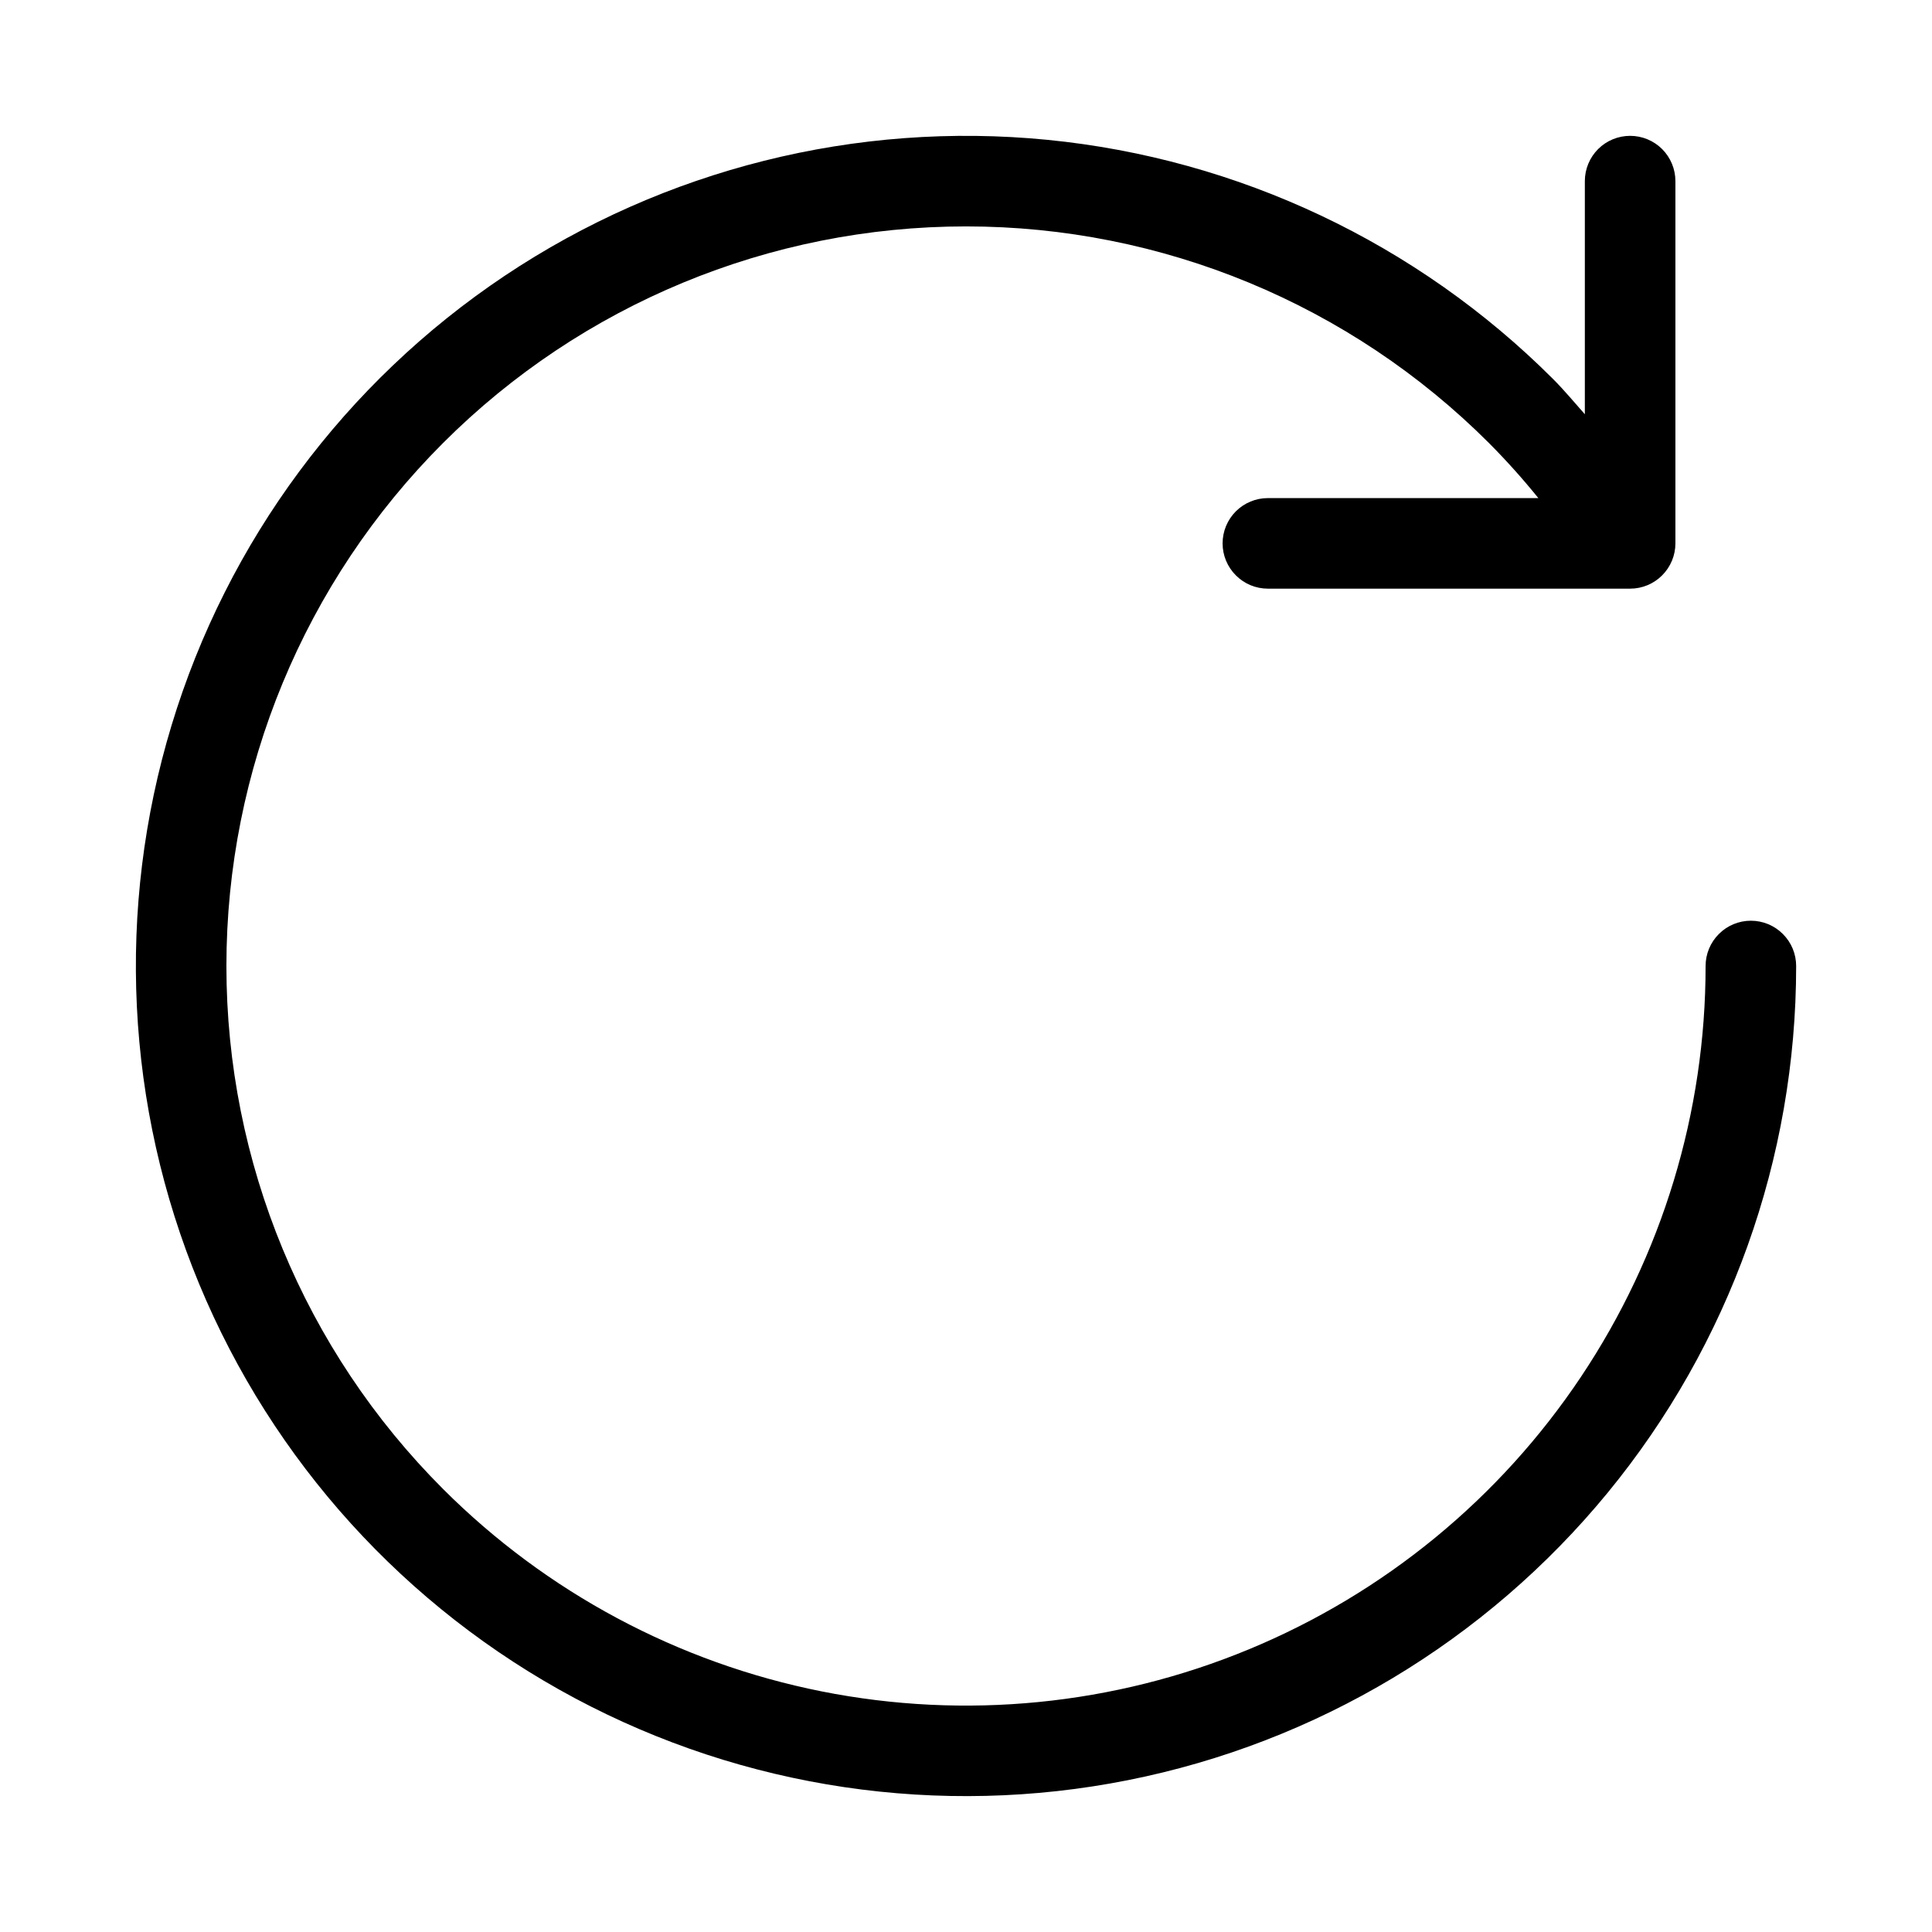
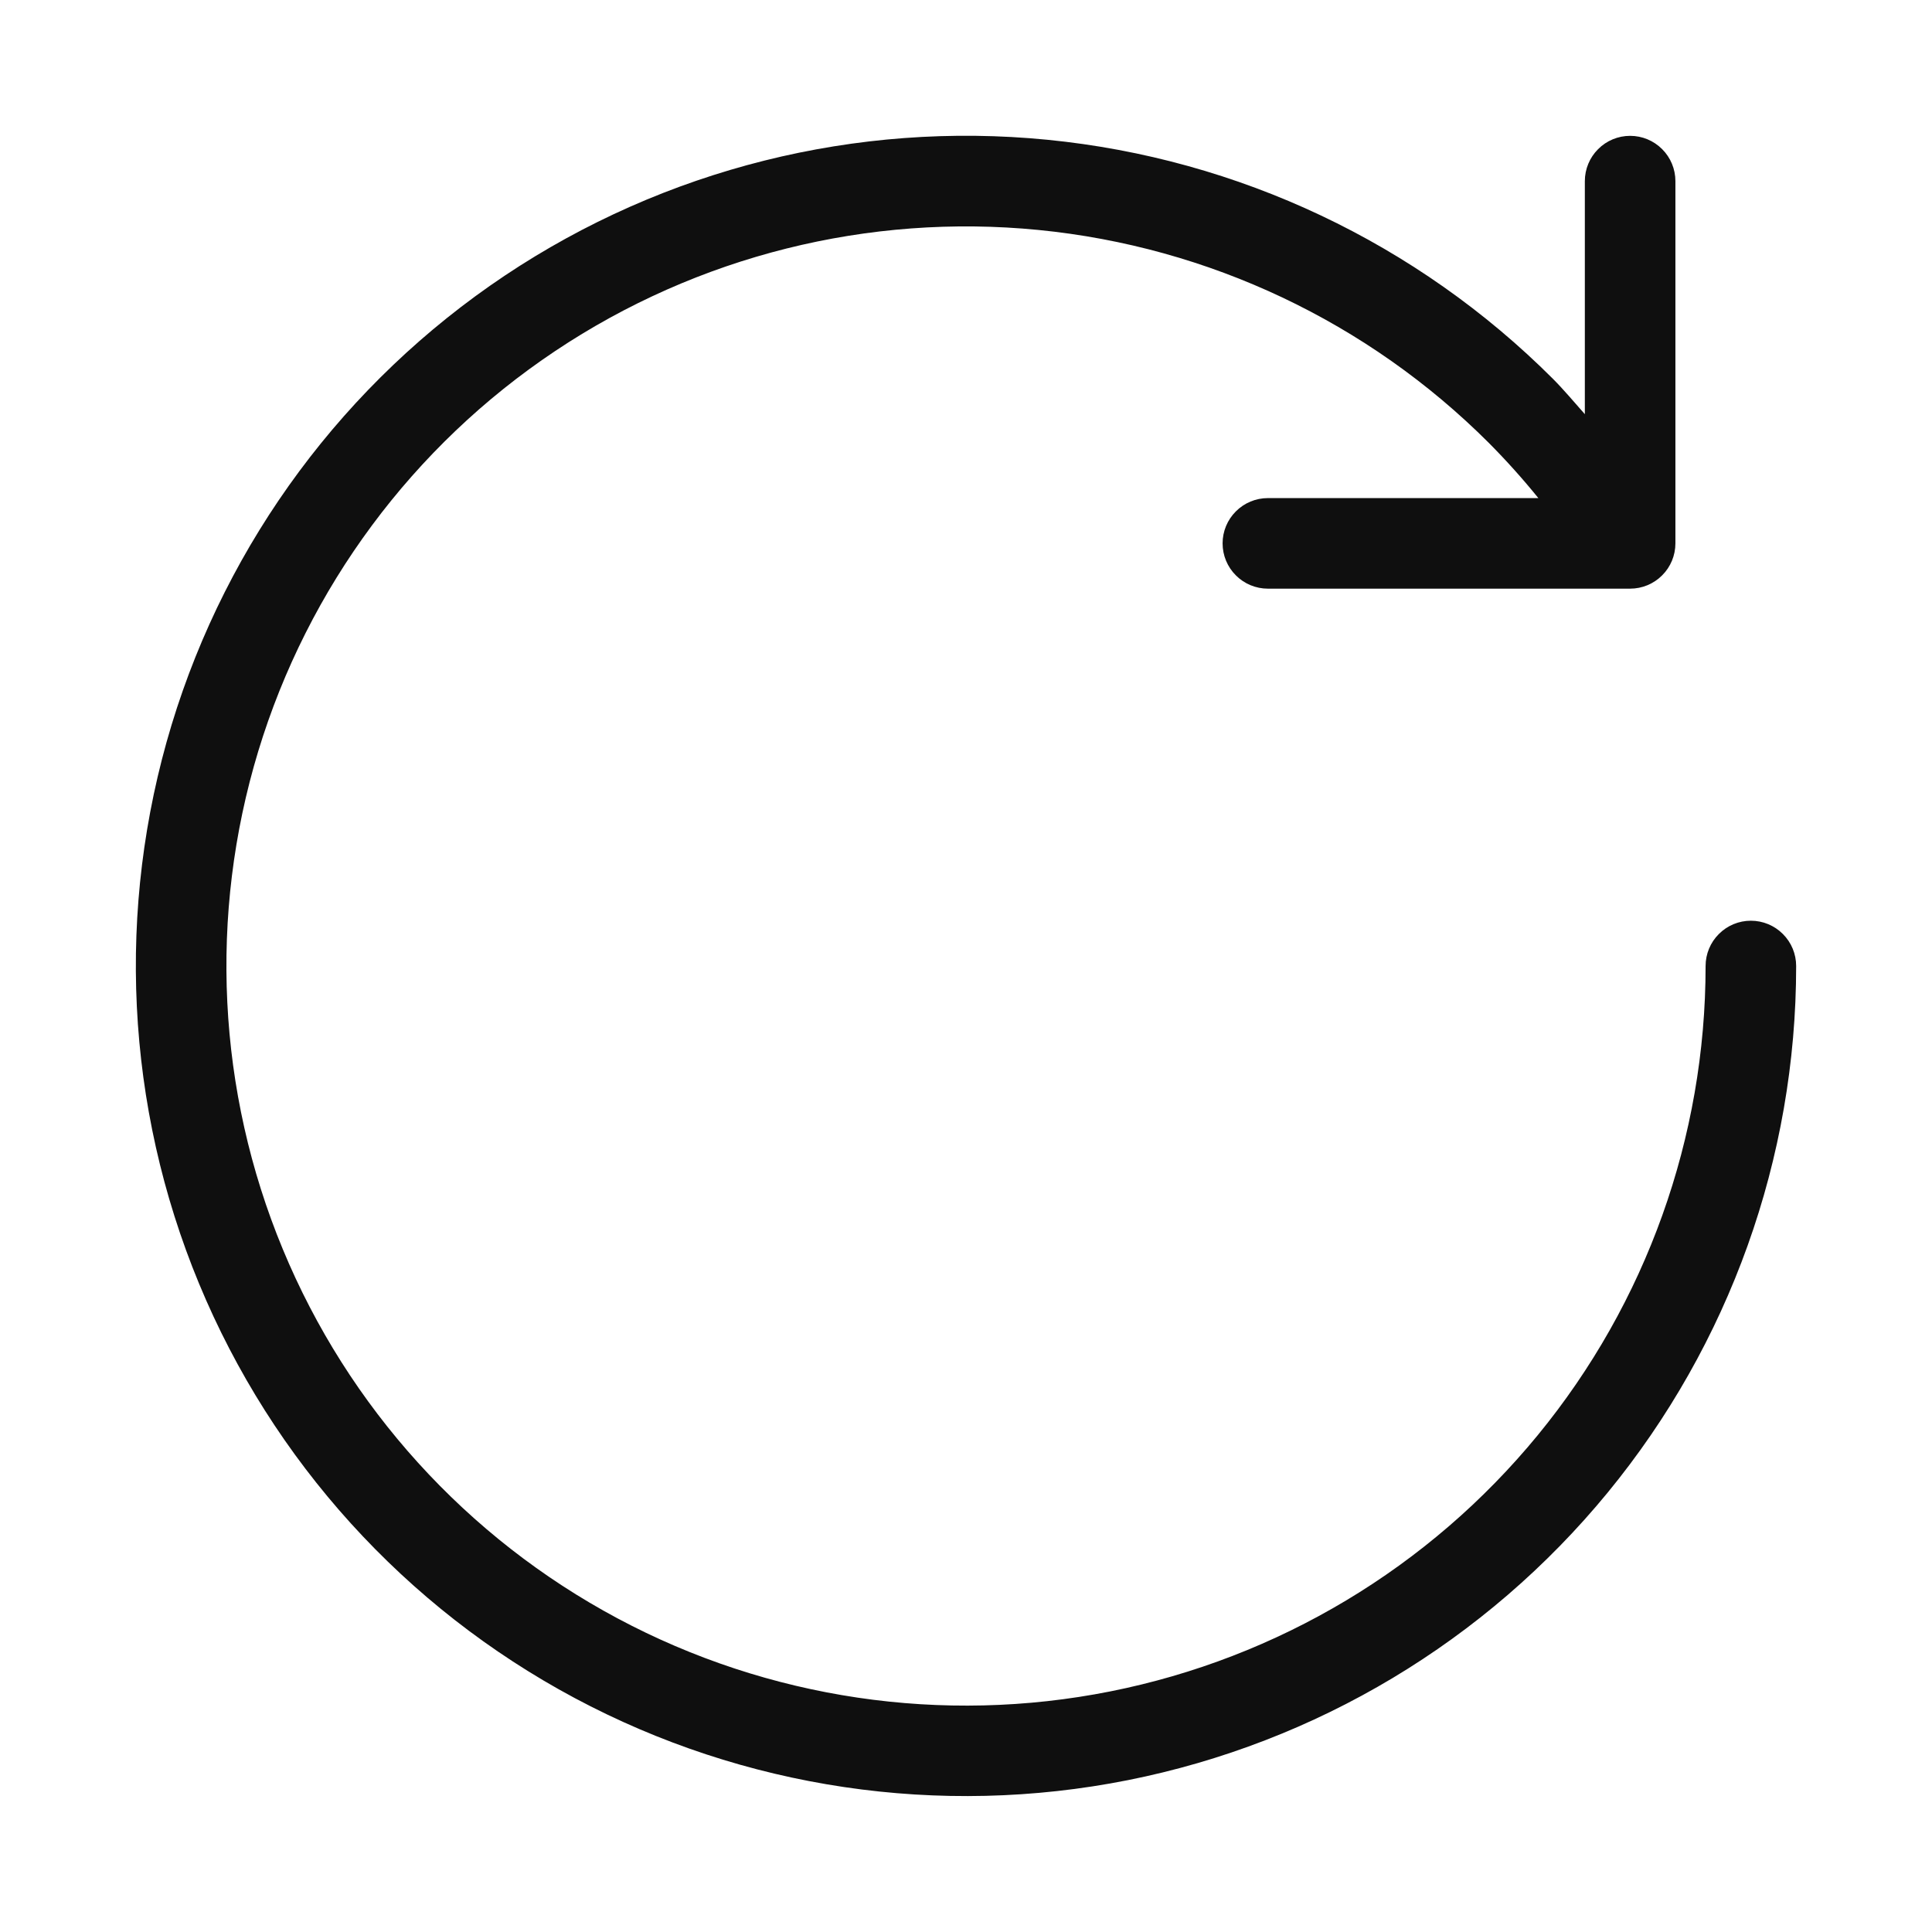
<svg xmlns="http://www.w3.org/2000/svg" width="32" height="32" viewBox="0 0 32 32" fill="none">
-   <path d="M29 15.25C28.801 15.25 28.61 15.329 28.47 15.47C28.329 15.61 28.25 15.801 28.25 16C28.25 18.423 27.532 20.791 26.185 22.806C24.839 24.82 22.926 26.39 20.688 27.317C18.449 28.245 15.986 28.487 13.61 28.015C11.234 27.542 9.051 26.375 7.338 24.662C5.04 22.365 3.75 19.249 3.75 16C3.75 12.751 5.04 9.635 7.338 7.338C9.635 5.04 12.751 3.75 16 3.75C19.249 3.75 22.365 5.04 24.662 7.338C24.95 7.627 25.223 7.932 25.48 8.25H21C20.801 8.25 20.61 8.329 20.47 8.469C20.329 8.61 20.25 8.801 20.25 9C20.25 9.199 20.329 9.389 20.47 9.53C20.61 9.671 20.801 9.75 21 9.75H27C27.199 9.75 27.39 9.671 27.53 9.53C27.671 9.389 27.75 9.199 27.75 9V3C27.75 2.801 27.671 2.61 27.53 2.469C27.39 2.329 27.199 2.25 27 2.25C26.801 2.25 26.61 2.329 26.47 2.469C26.329 2.61 26.25 2.801 26.25 3V6.861C26.075 6.664 25.906 6.46 25.723 6.277C23.473 4.028 20.513 2.628 17.348 2.316C14.182 2.005 11.006 2.8 8.361 4.567C5.716 6.335 3.766 8.965 2.843 12.009C1.919 15.053 2.08 18.323 3.297 21.262C4.515 24.201 6.713 26.627 9.519 28.126C12.324 29.625 15.563 30.106 18.683 29.485C21.803 28.865 24.611 27.181 26.629 24.723C28.647 22.264 29.75 19.181 29.75 16C29.75 15.801 29.671 15.61 29.53 15.47C29.39 15.329 29.199 15.25 29 15.25Z" fill="black" />
+   <path d="M29 15.25C28.801 15.25 28.61 15.329 28.47 15.47C28.329 15.61 28.25 15.801 28.25 16C28.25 18.834 27.267 21.581 25.47 23.771C23.672 25.962 21.17 27.462 18.39 28.015C15.61 28.568 12.725 28.14 10.226 26.804C7.726 25.468 5.767 23.306 4.683 20.688C3.598 18.07 3.455 15.156 4.277 12.444C5.1 9.732 6.838 7.389 9.194 5.815C11.551 4.24 14.38 3.531 17.201 3.809C20.021 4.087 22.658 5.334 24.662 7.338C24.95 7.628 25.223 7.932 25.48 8.25H21C20.801 8.25 20.61 8.329 20.47 8.47C20.329 8.61 20.25 8.801 20.25 9C20.25 9.199 20.329 9.39 20.47 9.53C20.61 9.671 20.801 9.75 21 9.75H27C27.199 9.75 27.39 9.671 27.53 9.53C27.671 9.39 27.75 9.199 27.75 9V3C27.75 2.801 27.671 2.61 27.53 2.47C27.39 2.329 27.199 2.25 27 2.25C26.801 2.25 26.61 2.329 26.47 2.47C26.329 2.61 26.25 2.801 26.25 3V6.86C26.075 6.663 25.906 6.46 25.723 6.276C23.474 4.027 20.514 2.627 17.348 2.315C14.182 2.003 11.007 2.798 8.361 4.565C5.716 6.333 3.766 8.962 2.842 12.006C1.919 15.05 2.079 18.32 3.296 21.259C4.513 24.198 6.712 26.625 9.517 28.124C12.323 29.624 15.561 30.105 18.681 29.485C21.801 28.864 24.61 27.181 26.628 24.722C28.646 22.264 29.75 19.181 29.75 16C29.75 15.801 29.671 15.61 29.53 15.47C29.39 15.329 29.199 15.25 29 15.25Z" fill="#0F0F0F" />
</svg>
